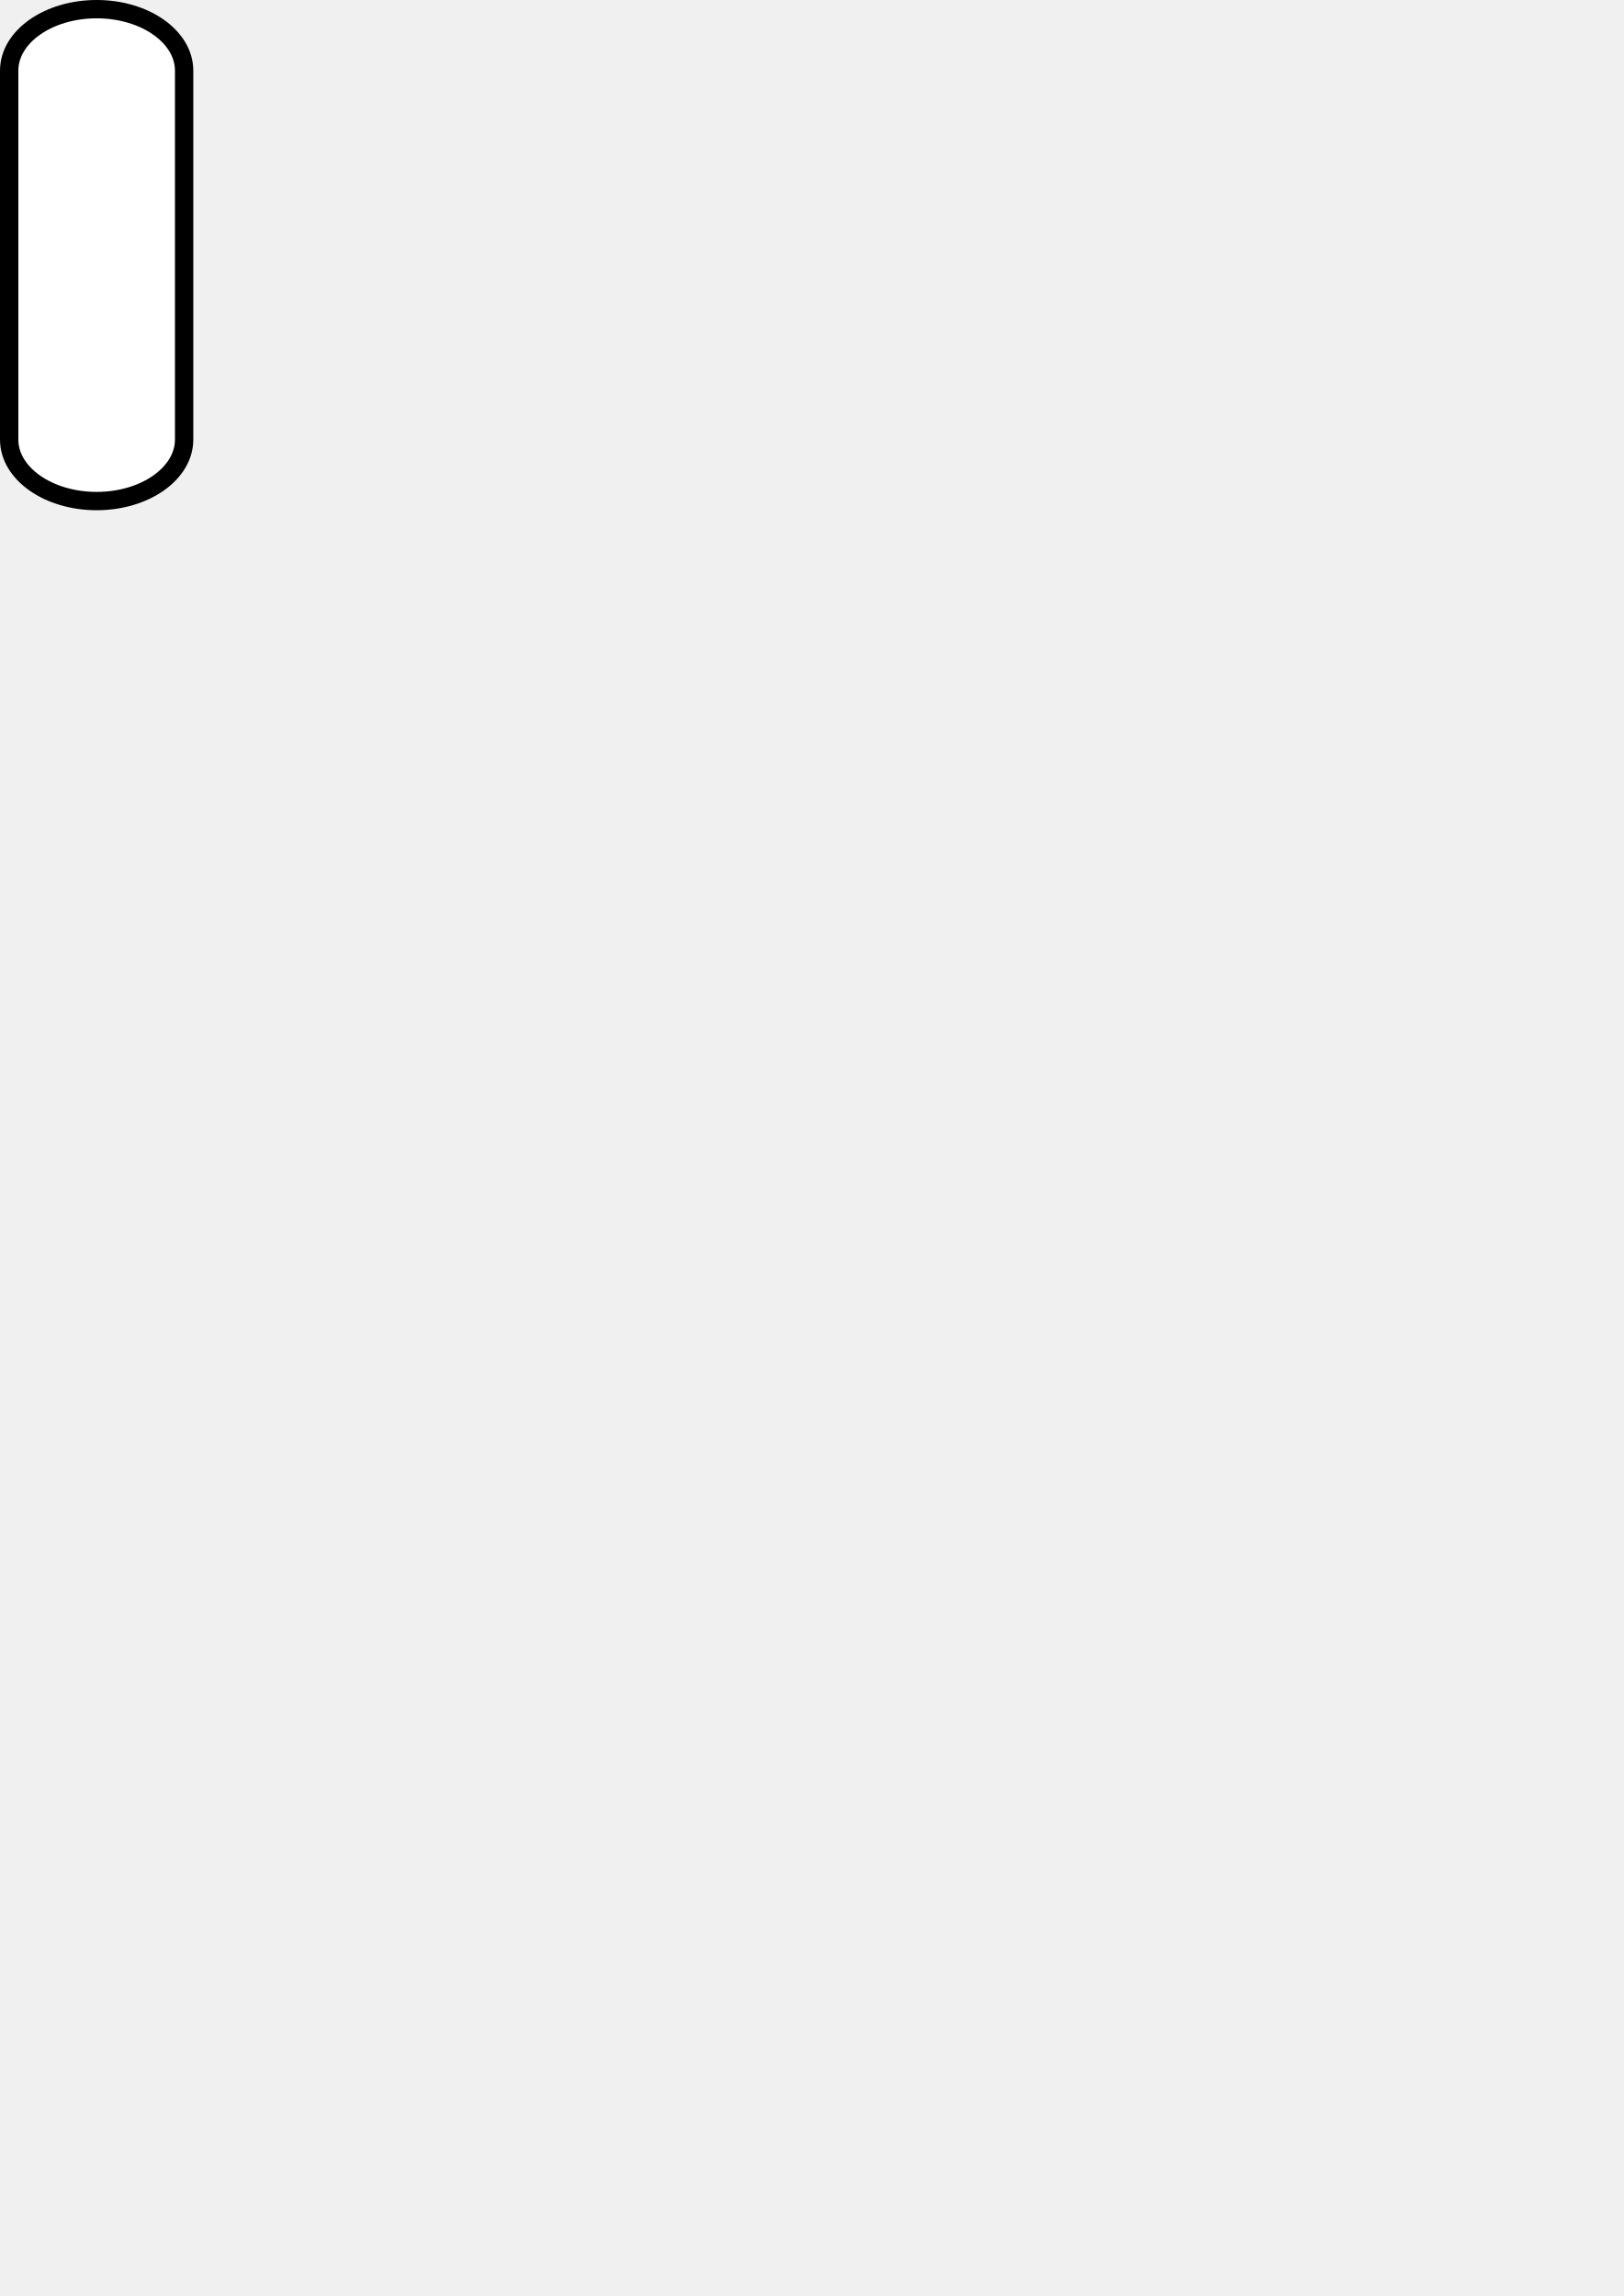
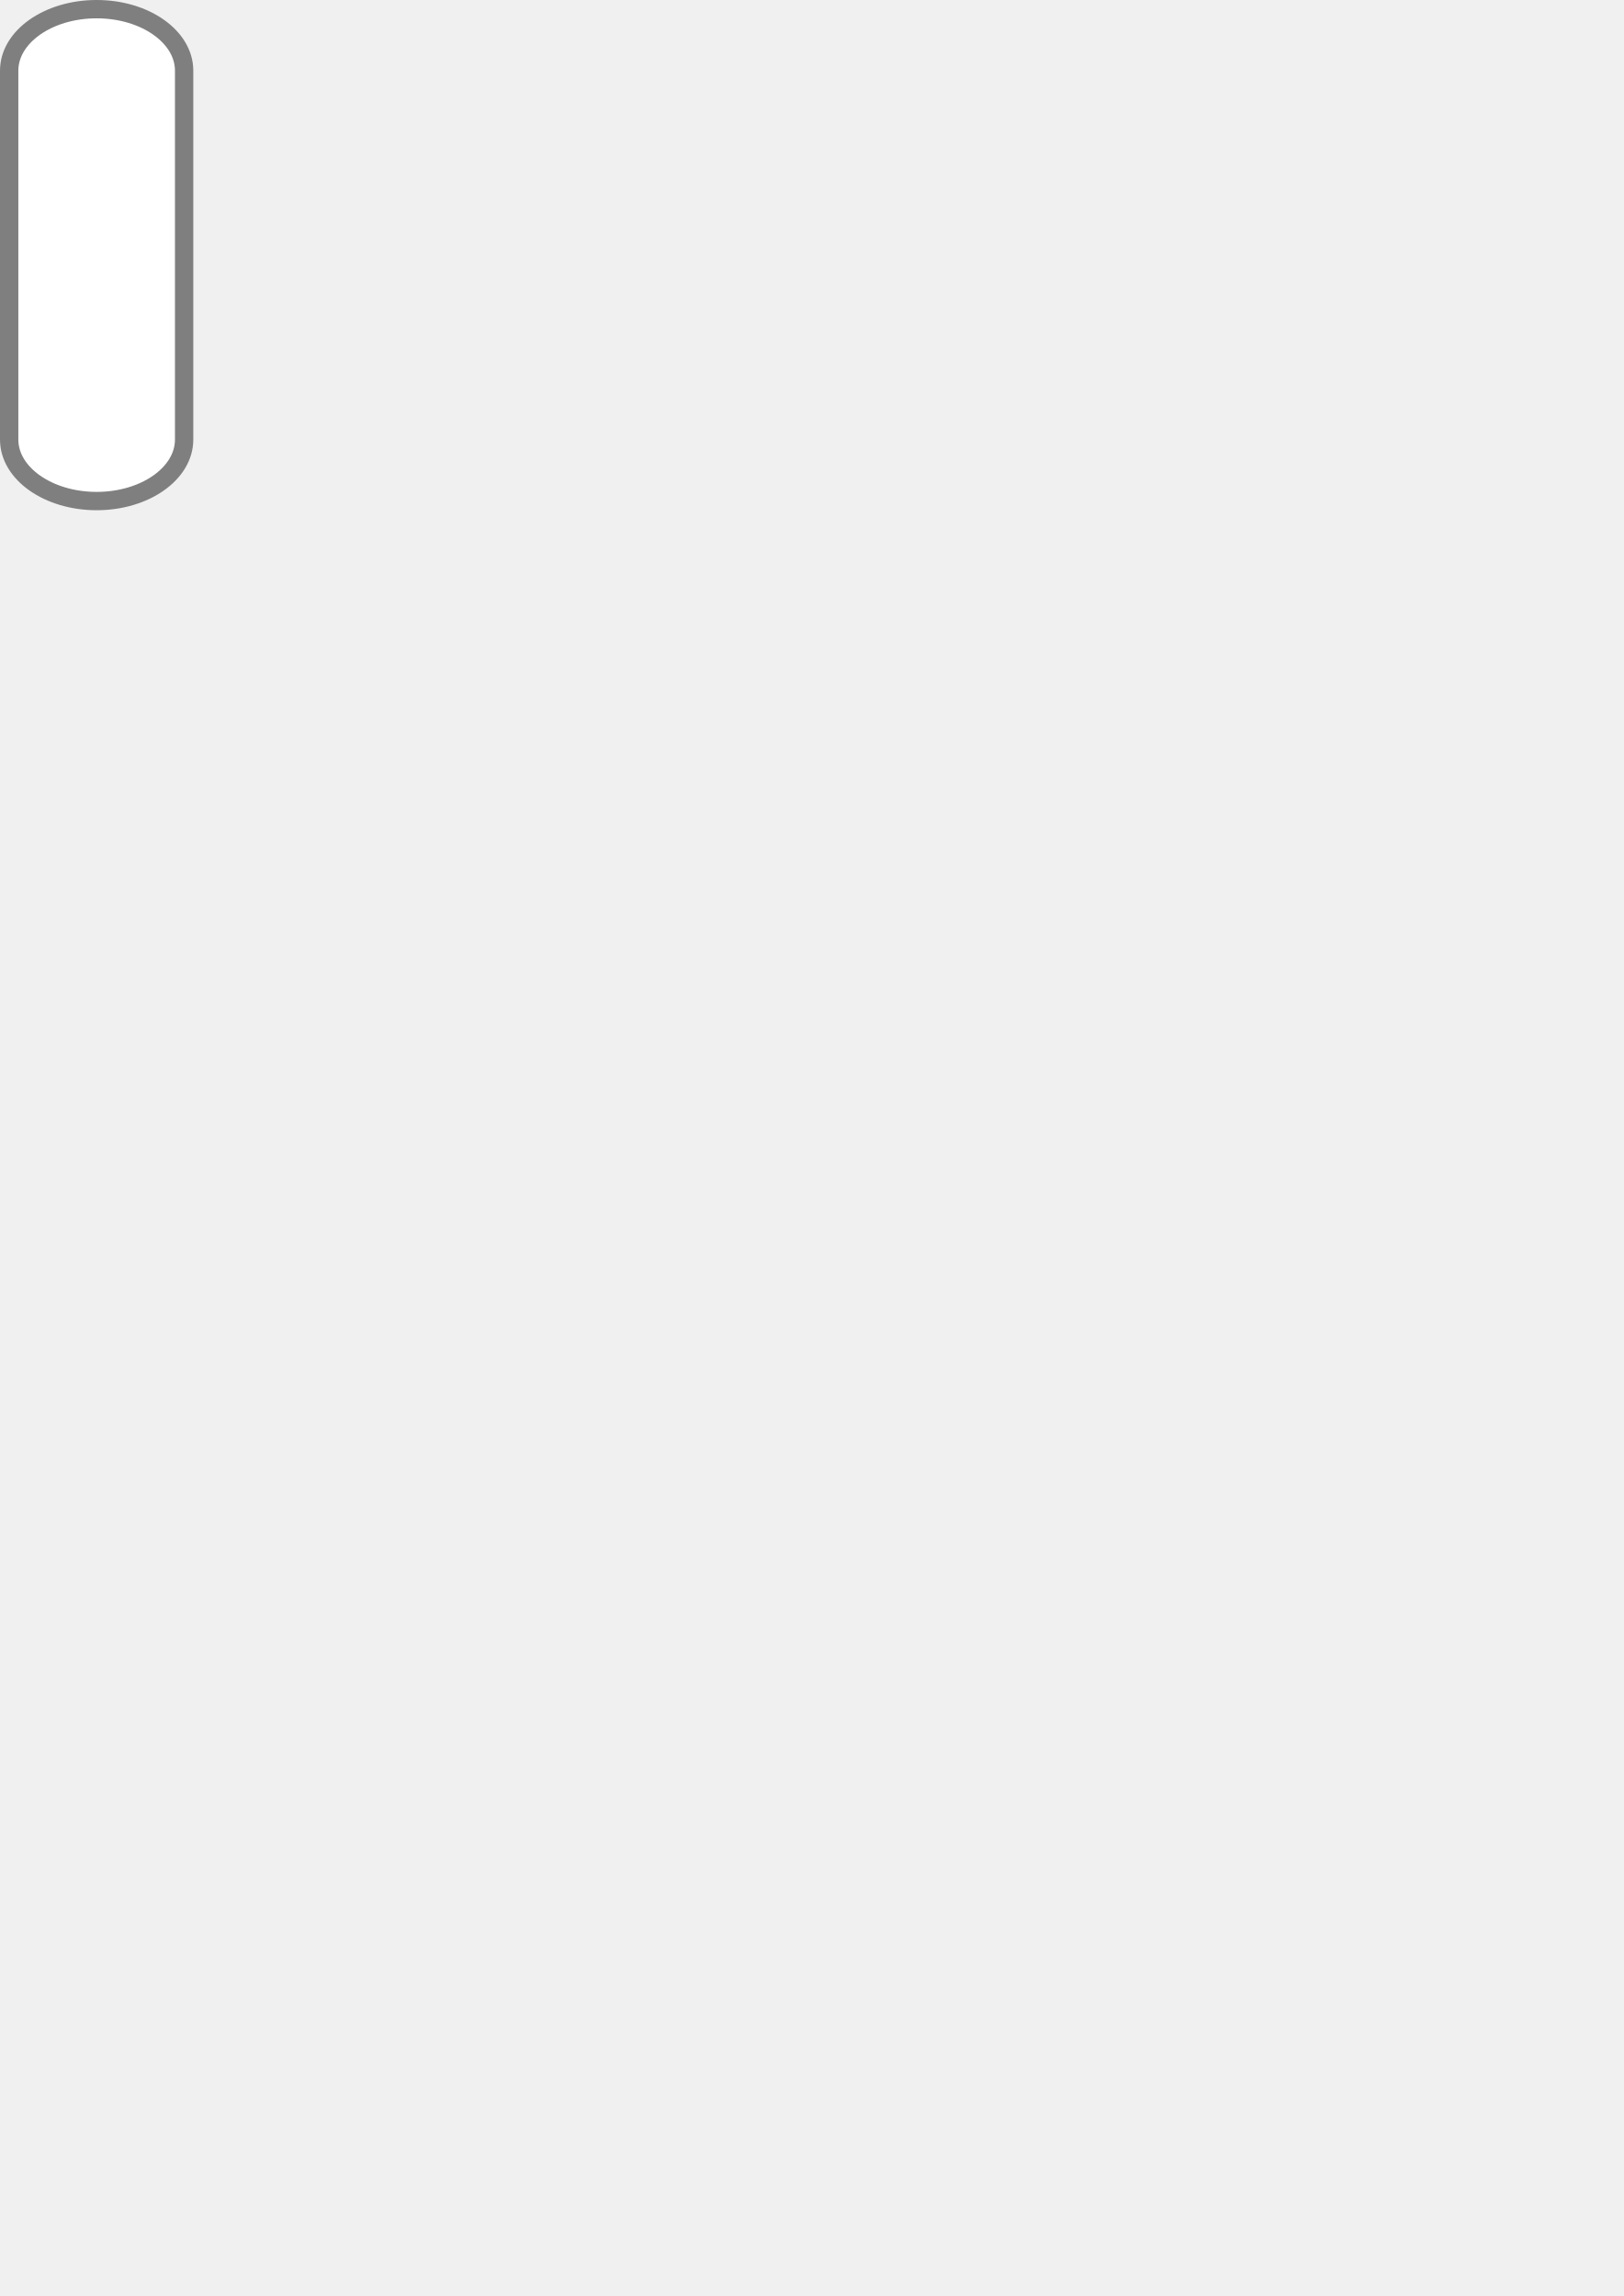
<svg xmlns="http://www.w3.org/2000/svg" width="210mm" height="297mm" viewBox="0 0 210 297" version="1.1" id="svg5">
  <defs id="defs2" />
  <g id="layer1">
-     <path stroke-width="2.372" fill="#ffffff" stroke="#000000" d="M 1.186,9.139 V 56.861 a 11.314,7.954 0 0 0 22.628,0 V 9.139 a 11.314,7.954 0 0 0 -22.628,0" id="path448" />
+     <path stroke-width="2.372" fill="#ffffff" stroke="#000000" d="M 1.186,9.139 V 56.861 a 11.314,7.954 0 0 0 22.628,0 V 9.139 a 11.314,7.954 0 0 0 -22.628,0" id="path448" style="stroke:#7f7f7f;stroke-opacity:1" />
  </g>
</svg>
